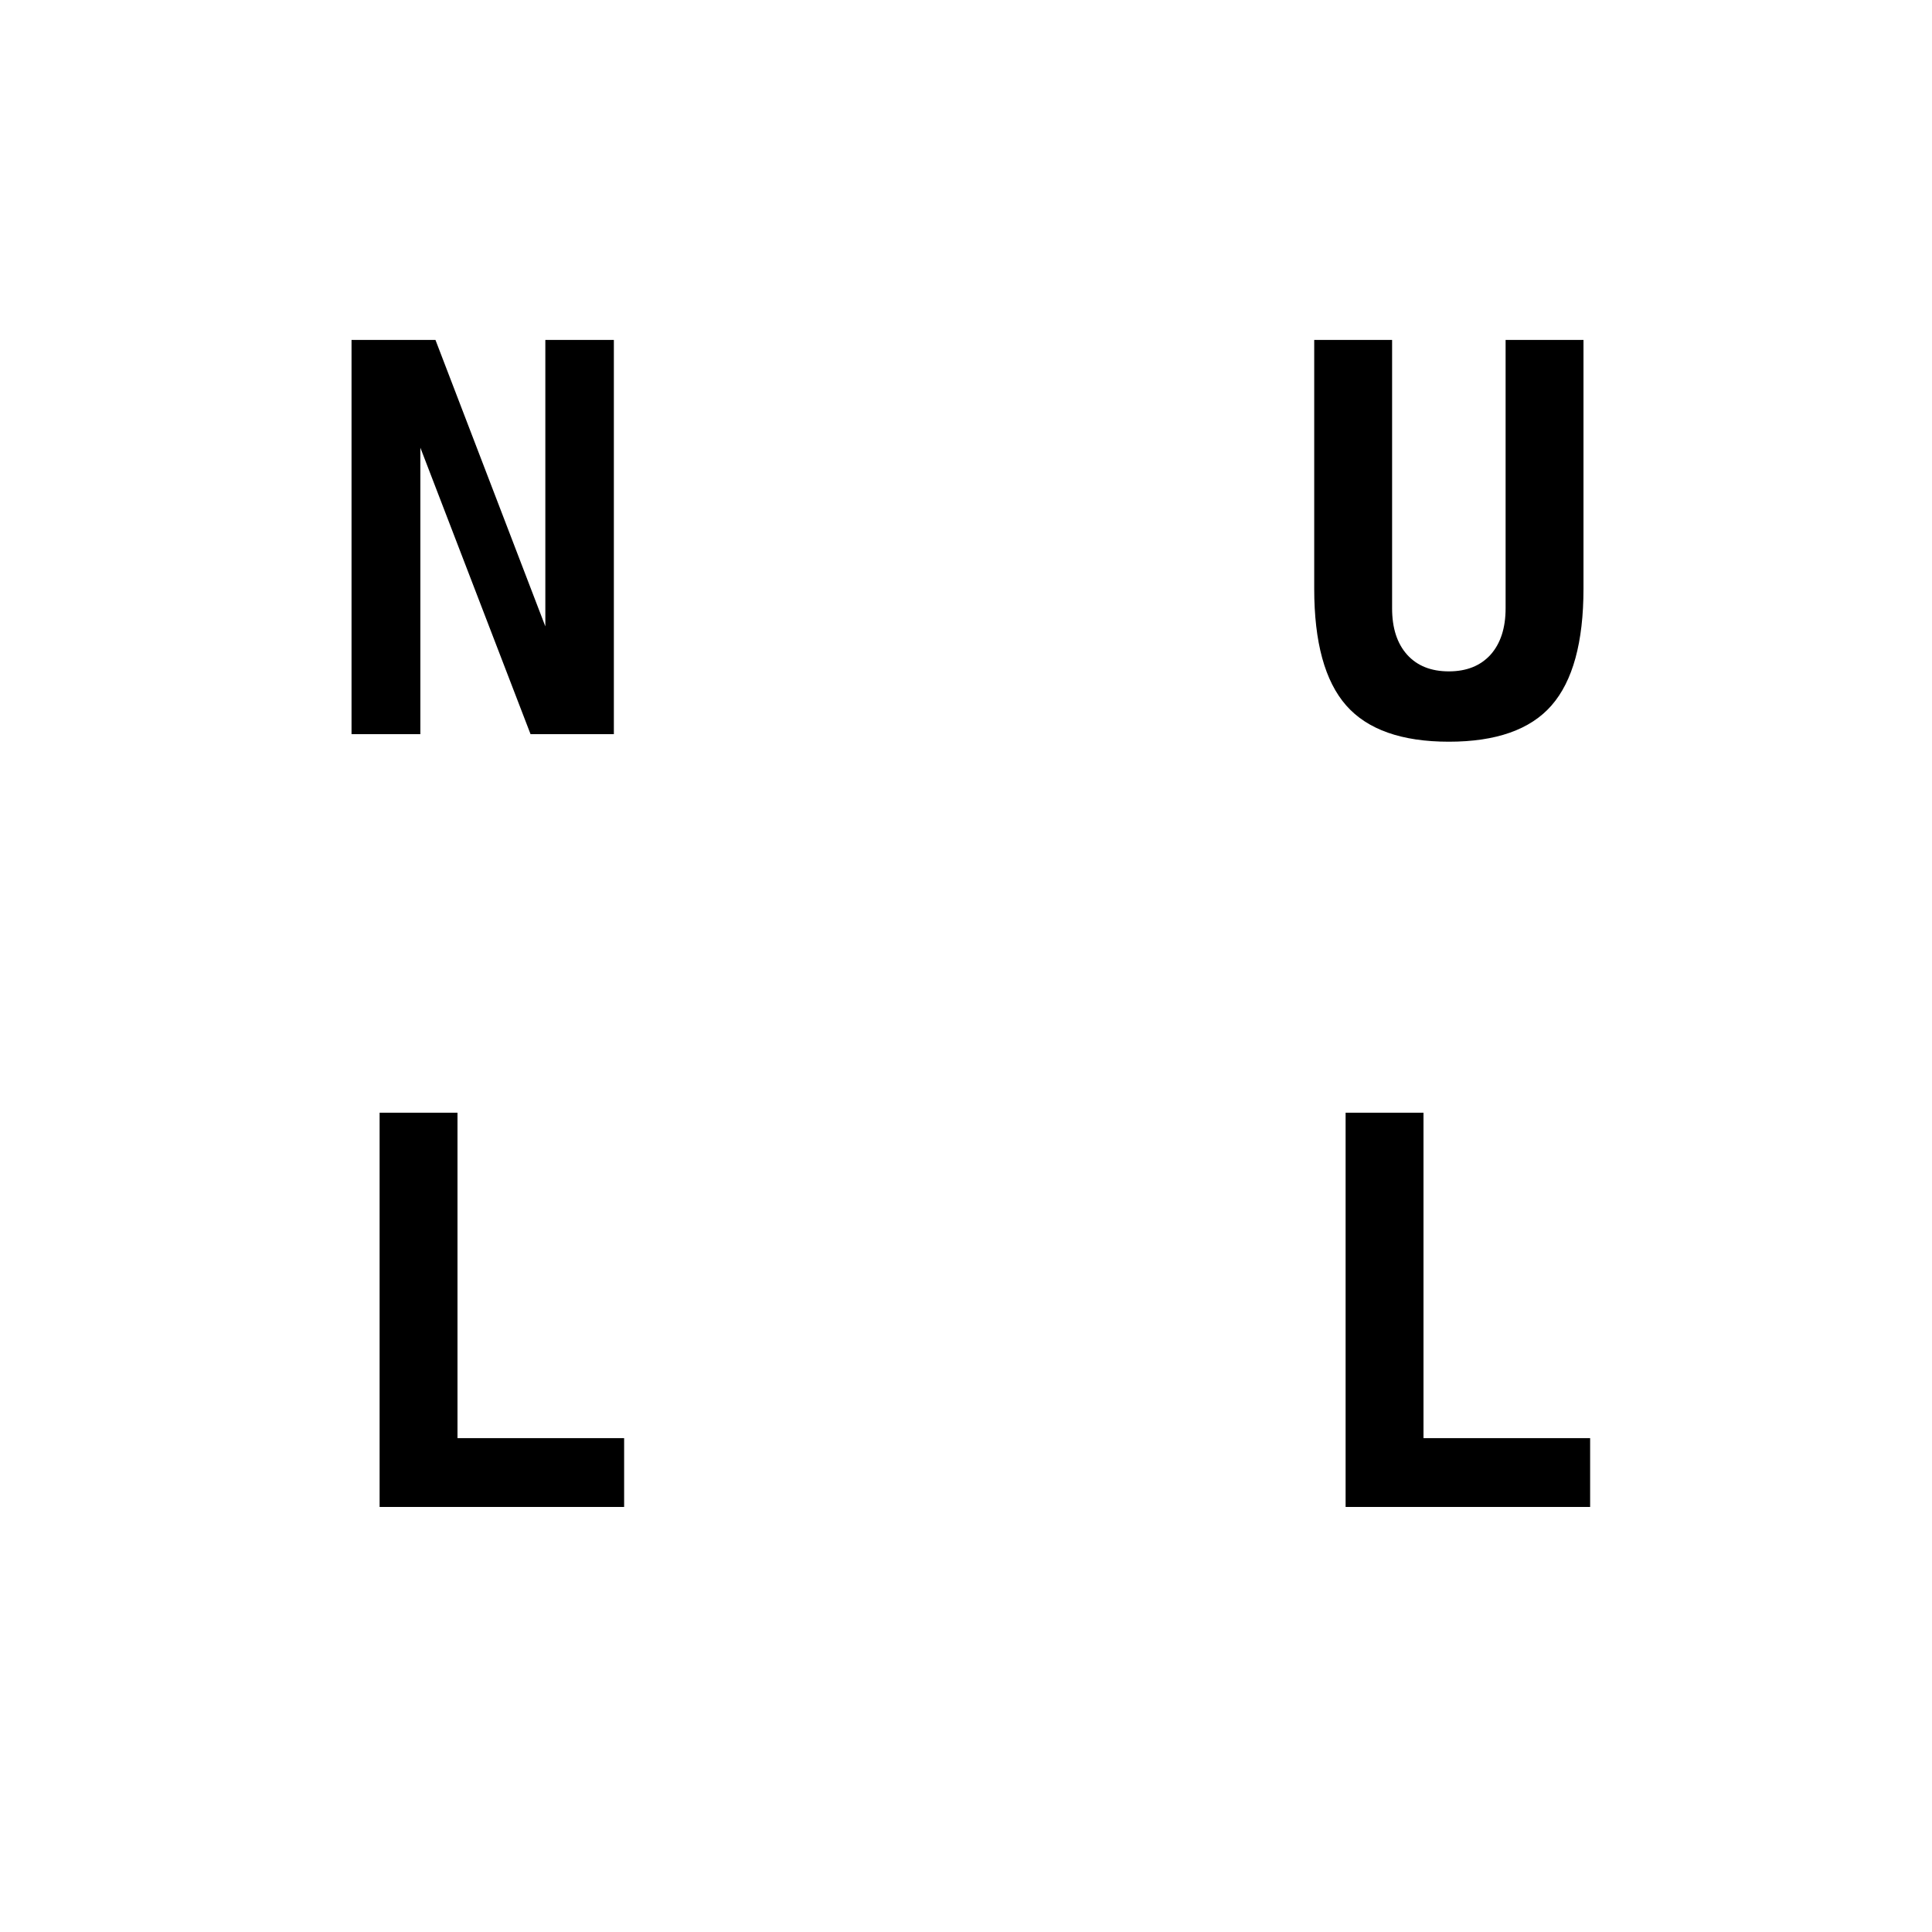
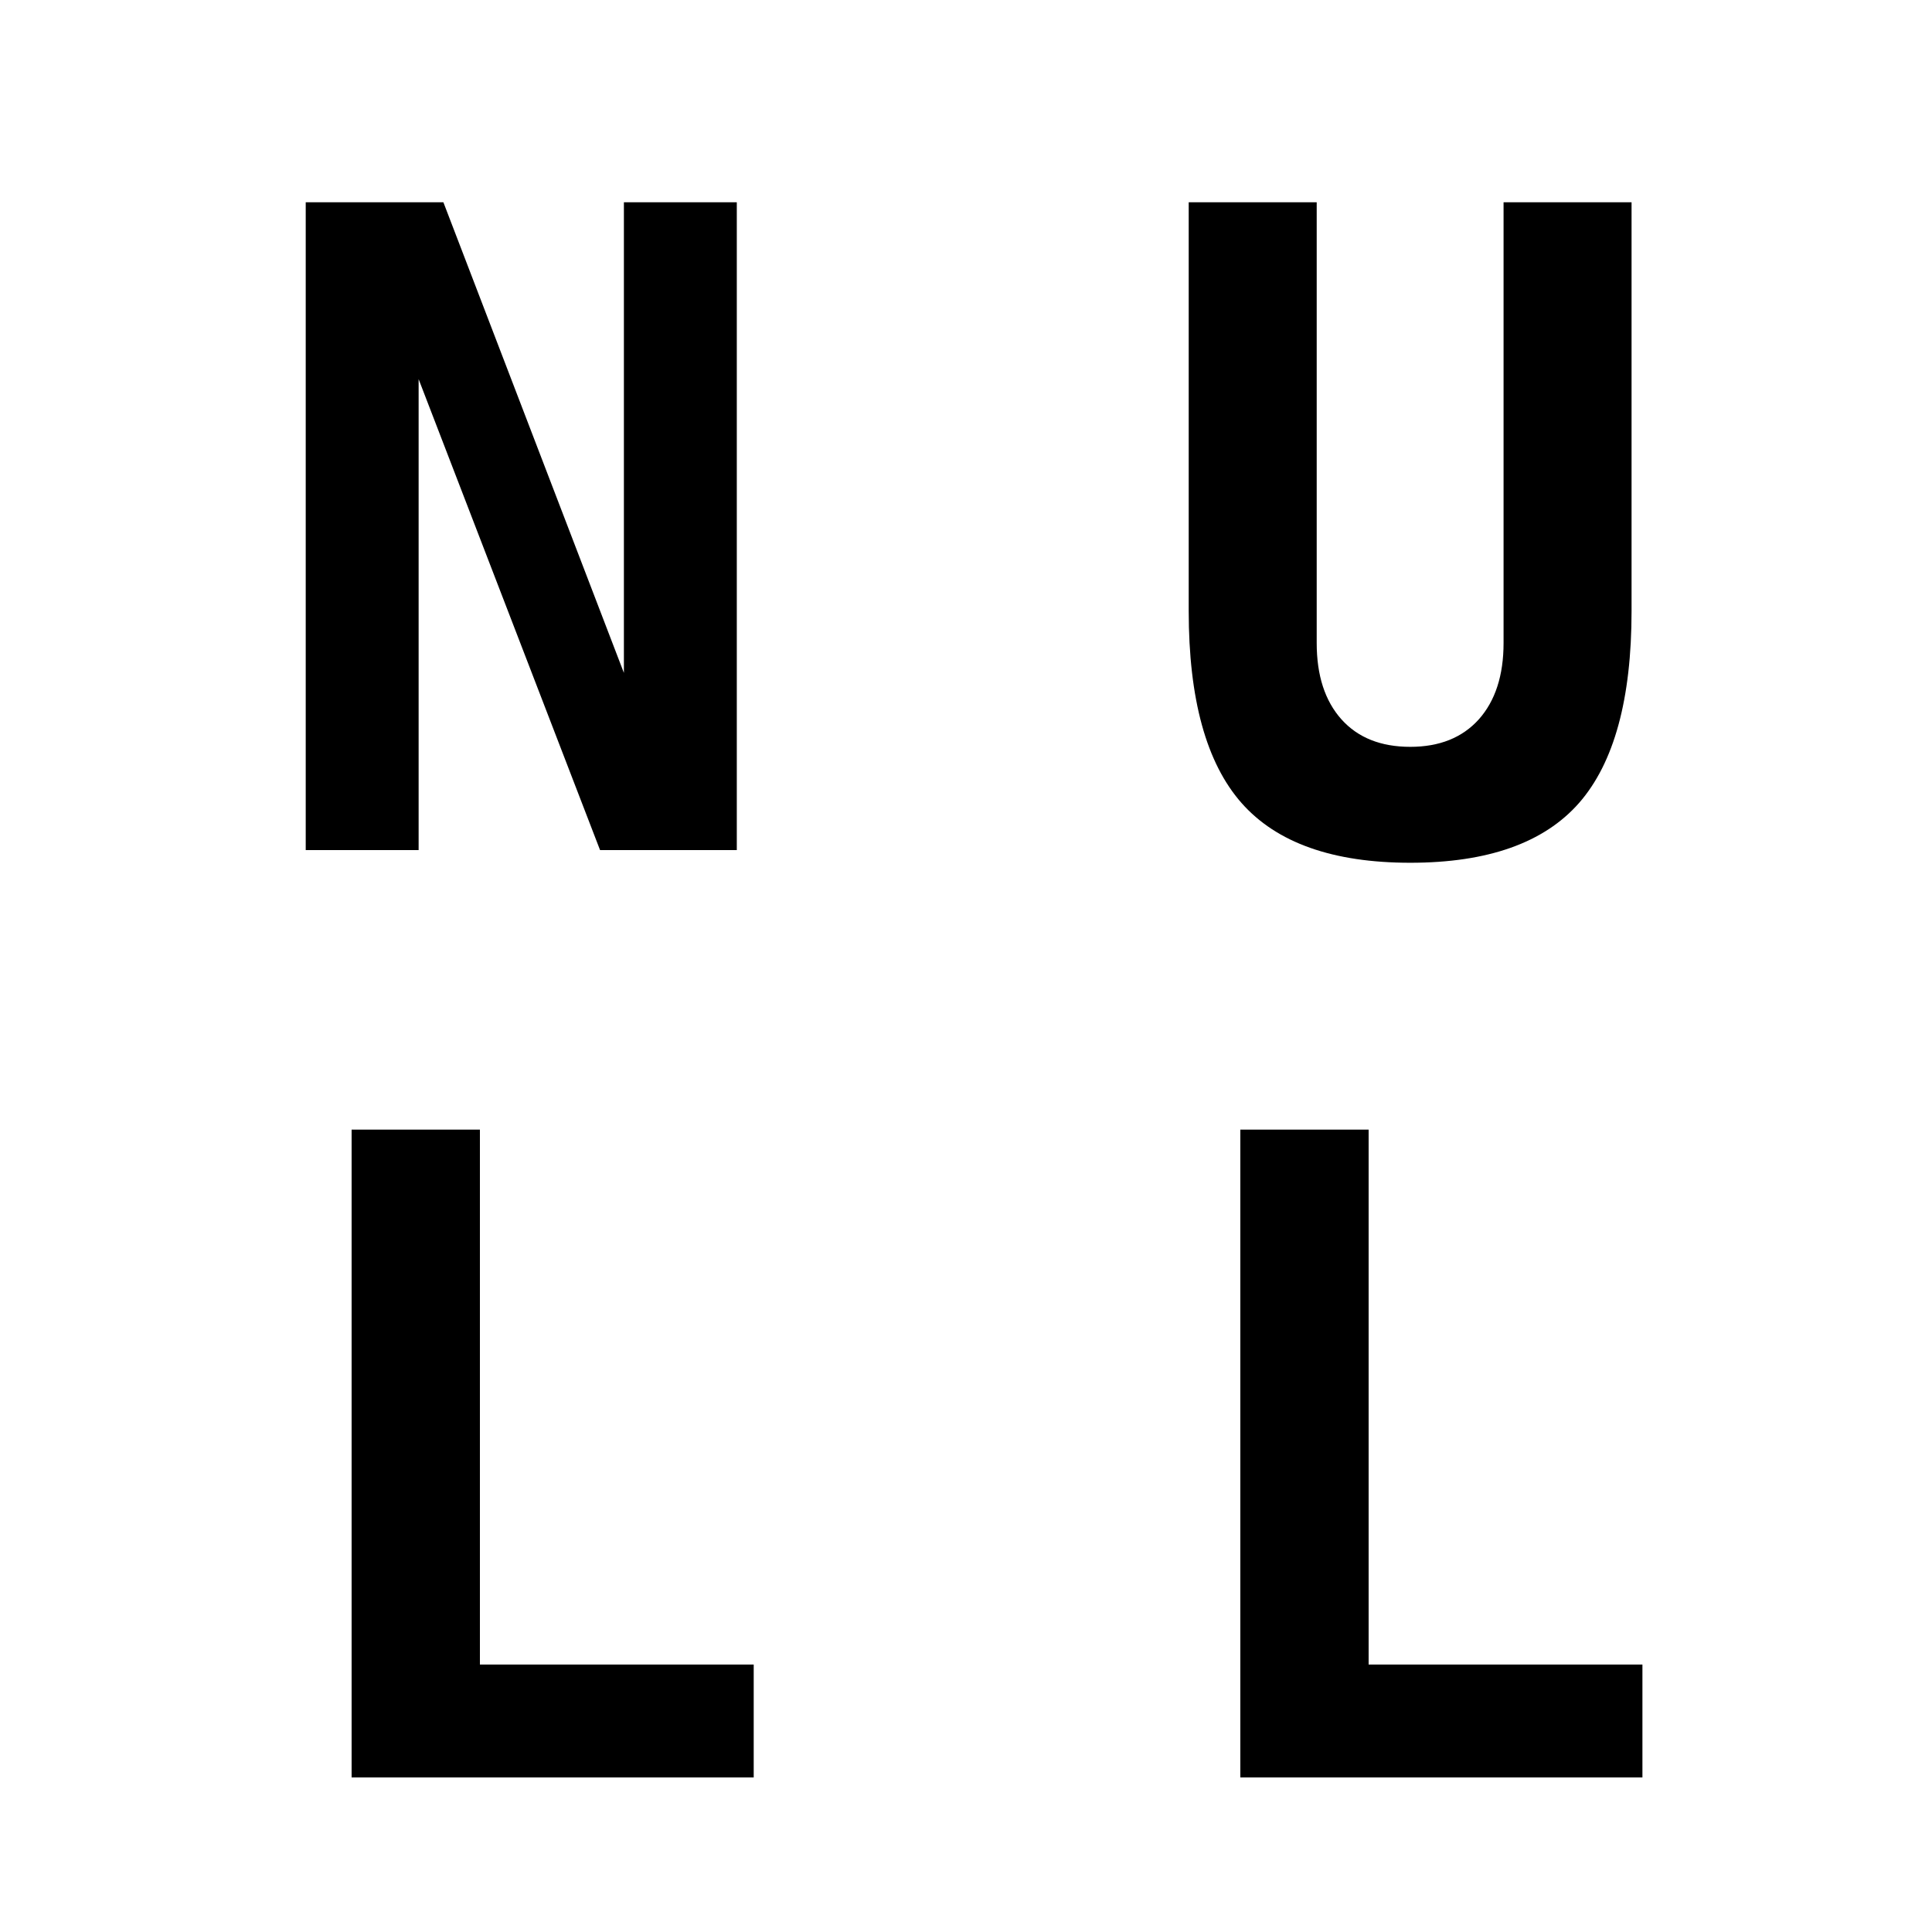
<svg xmlns="http://www.w3.org/2000/svg" viewBox="0 0 100 100" width="100" height="100">
-   <text x="25" y="38" font-family="monospace" font-size="28" font-weight="bold" text-anchor="middle" fill="currentColor">N</text>
-   <text x="75" y="38" font-family="monospace" font-size="28" font-weight="bold" text-anchor="middle" fill="currentColor">U</text>
-   <text x="25" y="78" font-family="monospace" font-size="28" font-weight="bold" text-anchor="middle" fill="currentColor">L</text>
-   <text x="75" y="78" font-family="monospace" font-size="28" font-weight="bold" text-anchor="middle" fill="currentColor">L</text>
+   <g font-family="ui-monospace, JetBrains Mono, monospace" font-size="46" font-weight="700" text-anchor="middle" fill="currentColor">
+     <text x="27" y="44">N</text>
+     <text x="73" y="44">U</text>
+     <text x="27" y="92">L</text>
+     <text x="73" y="92">L</text>
+   </g>
</svg>
